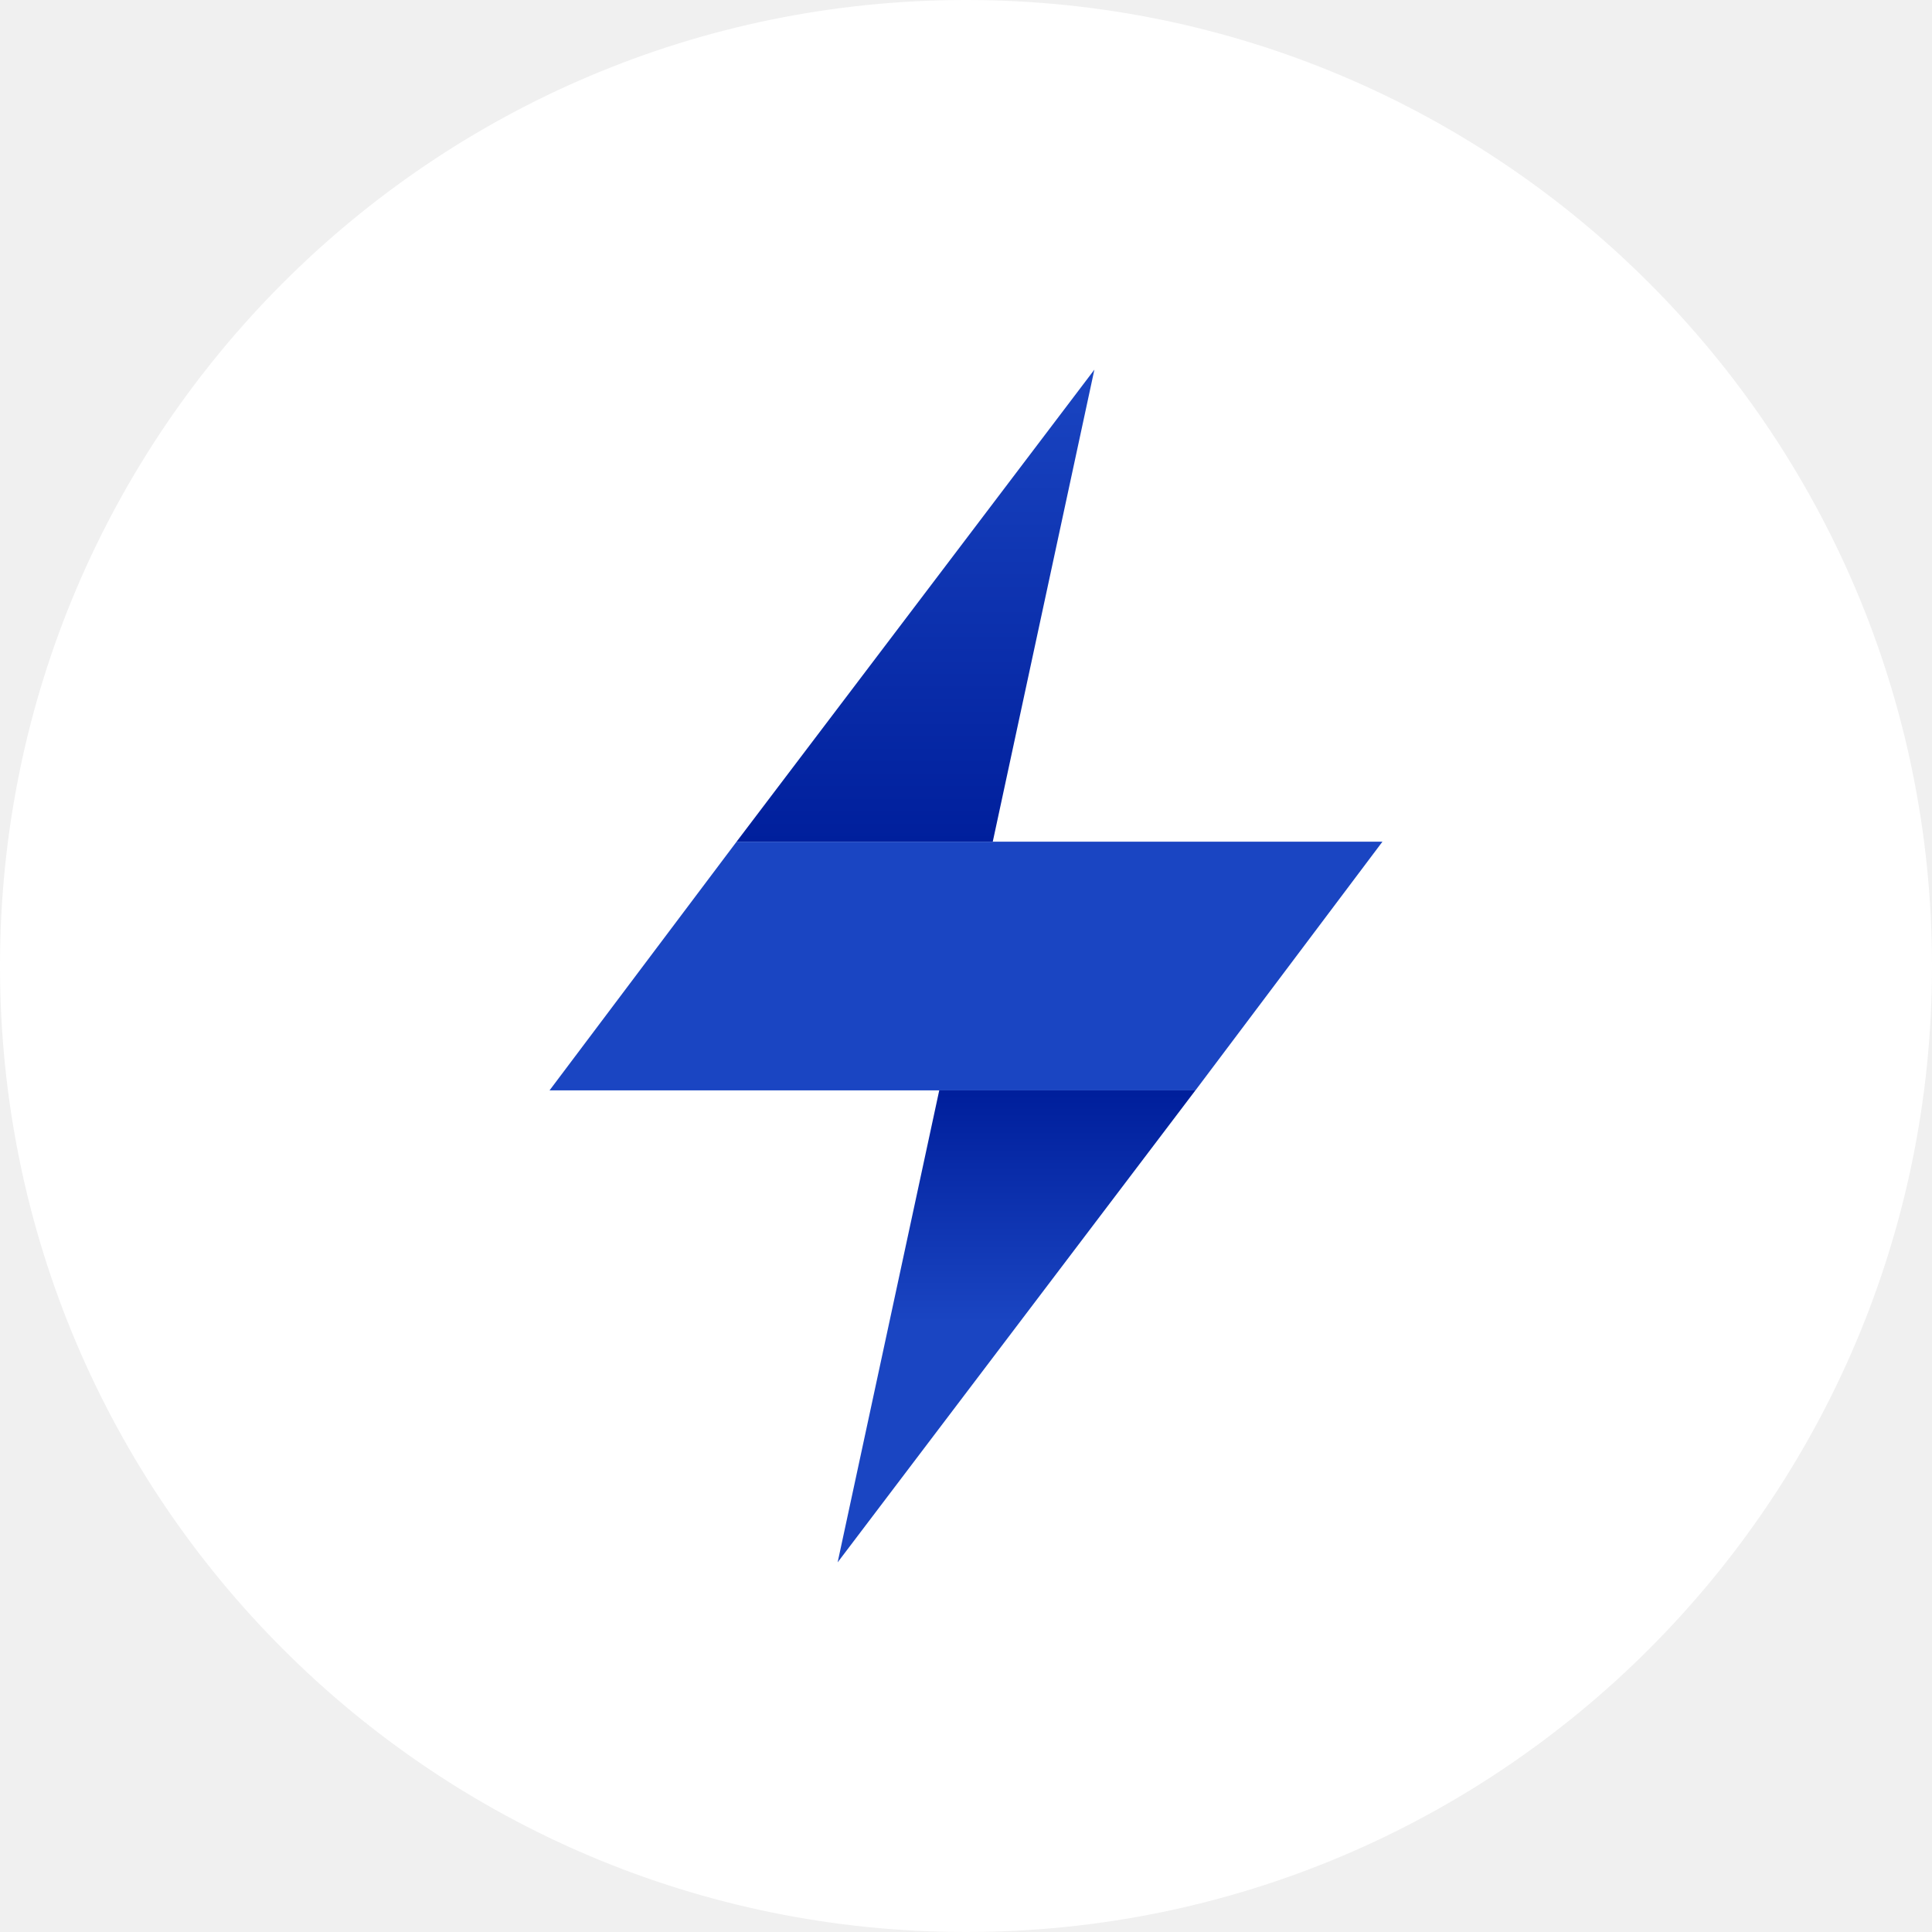
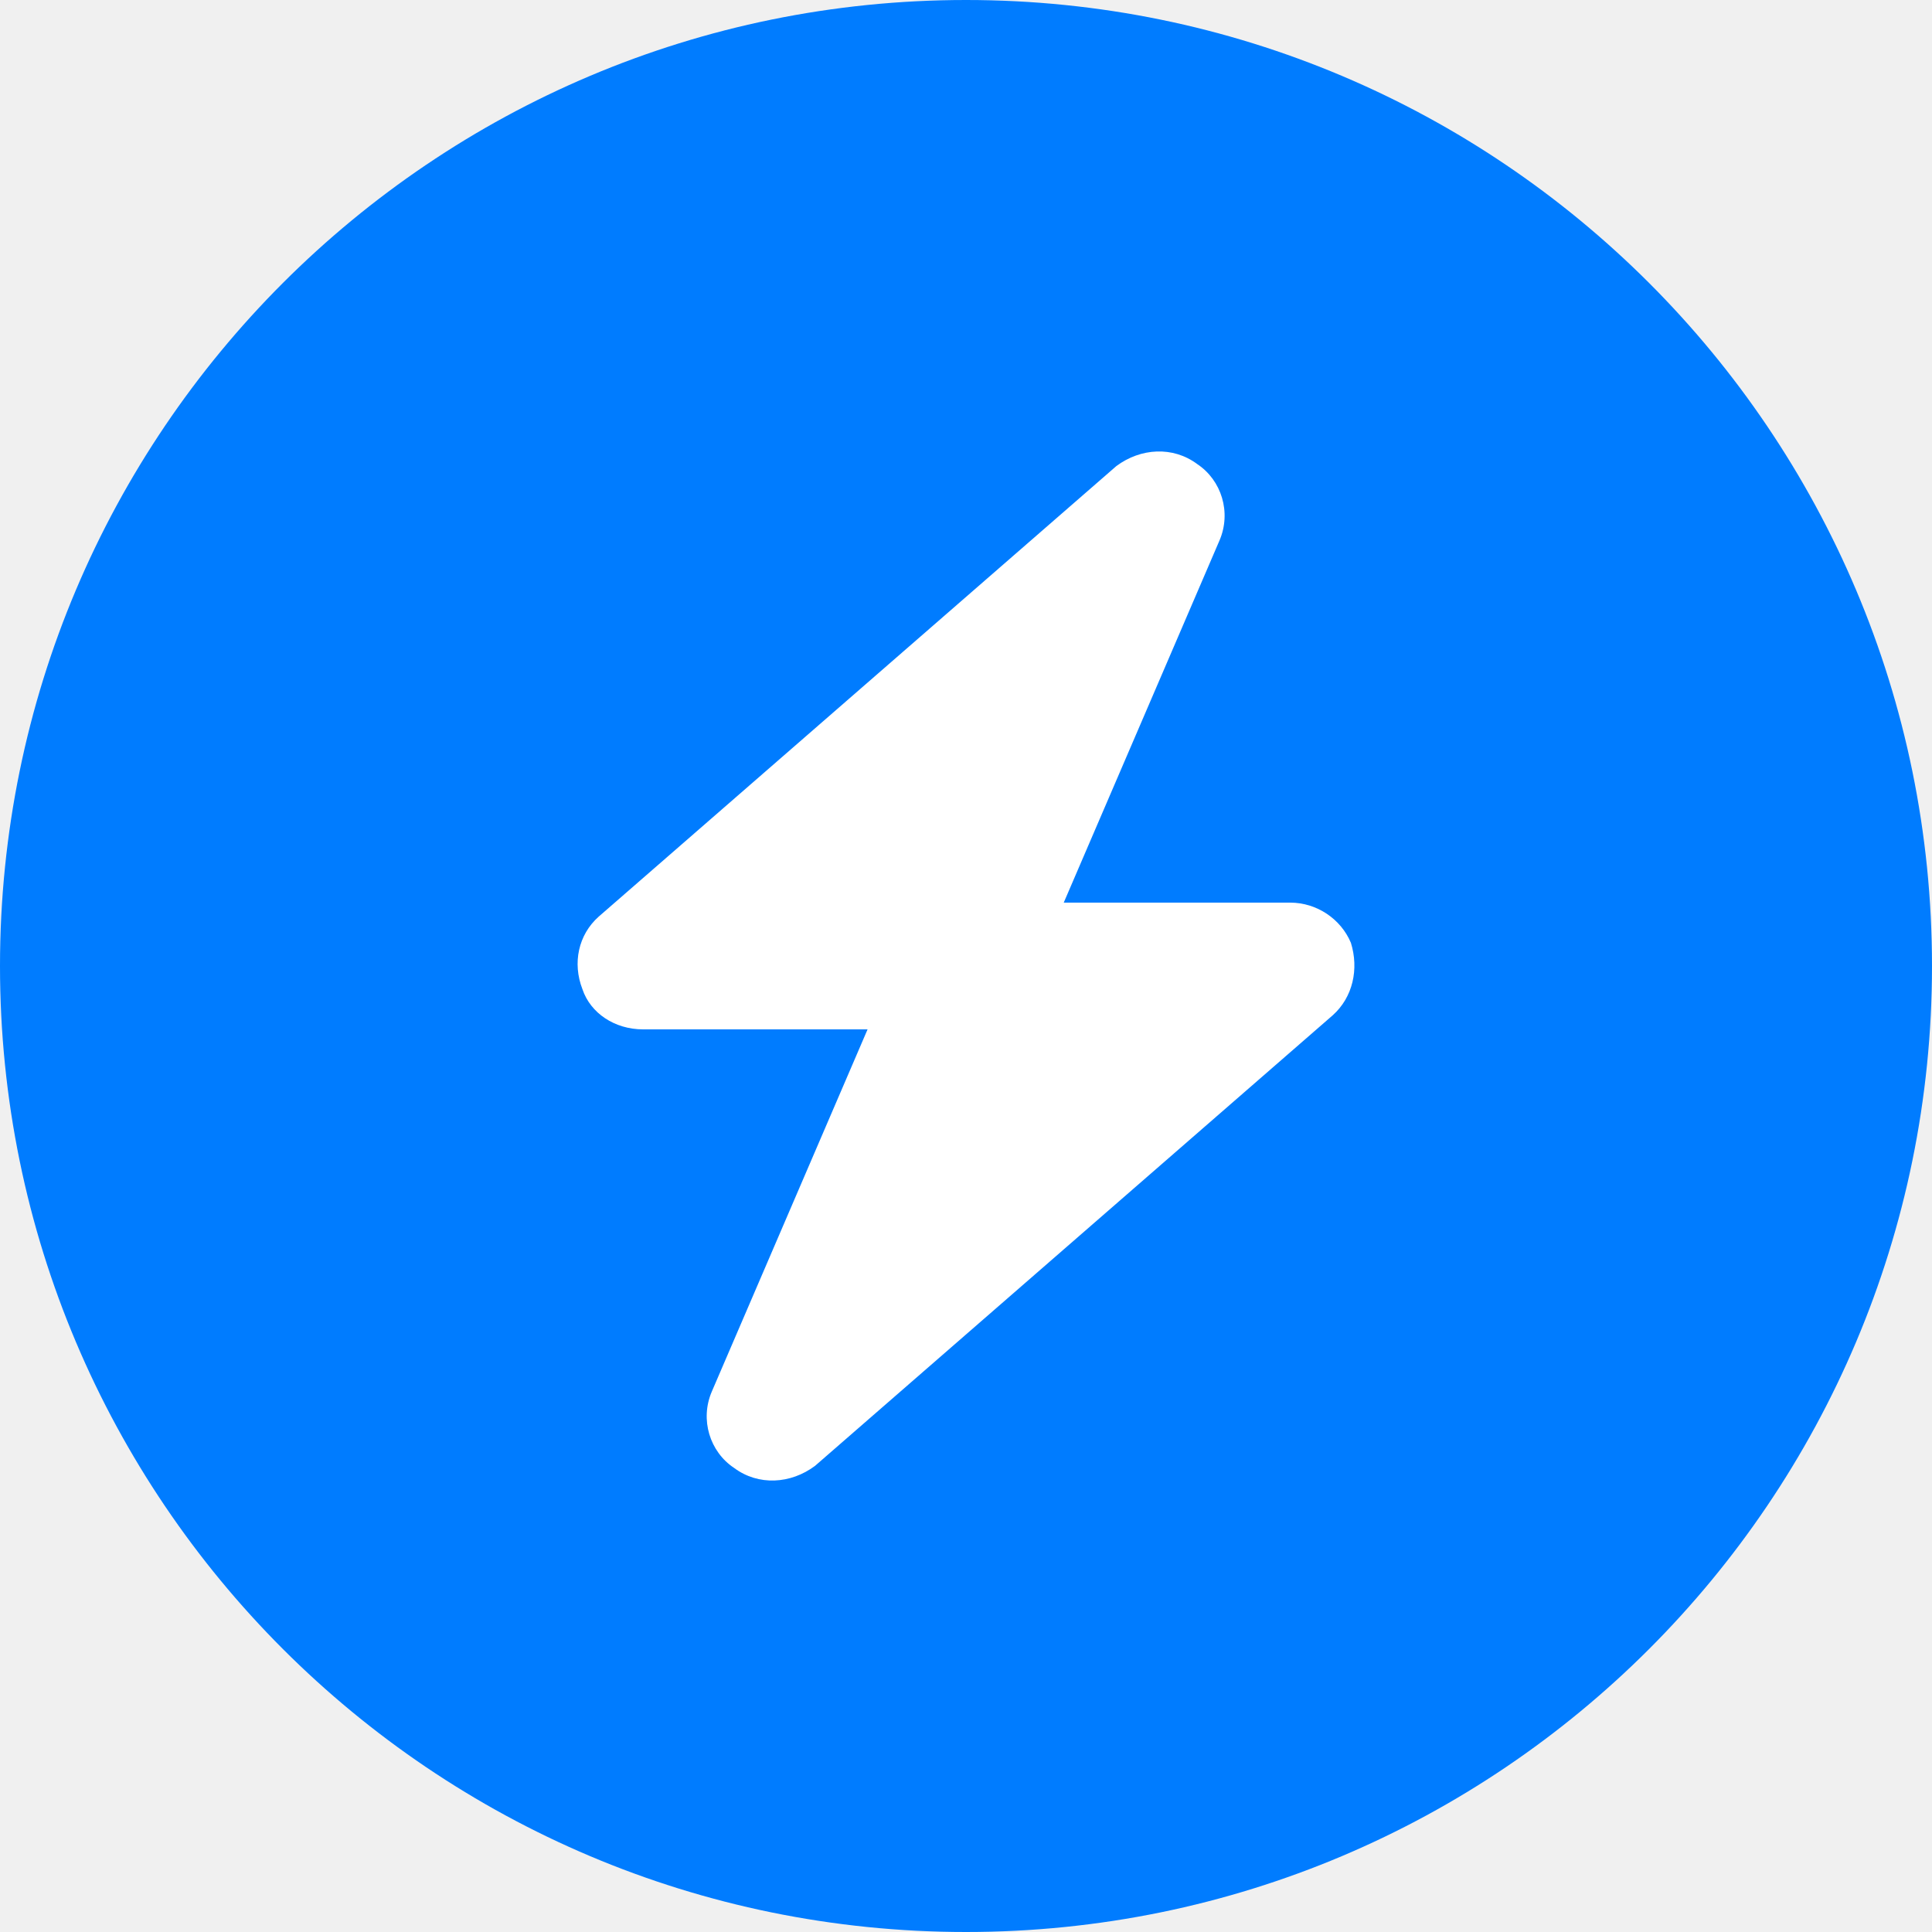
- <svg xmlns="http://www.w3.org/2000/svg" xmlns:xlink="http://www.w3.org/1999/xlink" width="198" height="198" viewBox="0 0 198 198" className="expanded">
-   <defs>
-     <linearGradient id="linear-gradient-mex" x1="0.5" x2="0.5" y2="1" gradientUnits="objectBoundingBox">
-       <stop offset="0" stop-color="#1a45c2" />
-       <stop offset="1" stop-color="#001f9c" />
-     </linearGradient>
-     <linearGradient id="linear-gradient-mex-2" x1="0.5" y1="0.491" x2="0.5" y2="0.009" xlink:href="#linear-gradient-mex" />
-   </defs>
-   <g transform="translate(0.237 0.236)">
-     <circle cx="99" cy="99" r="99" transform="translate(-0.237 -0.236)" fill="#fff" />
-     <g transform="translate(56.084 37.645)">
-       <g>
-         <path d="M378.85,152.213l-10.414,48.375H342.182Z" transform="translate(-323.013 -152.213)" fill-rule="evenodd" fill="url(#linear-gradient-mex)" />
-         <path d="M380.4,271.184l-19.166,25.487H295.04l19.169-25.487Z" transform="translate(-295.04 -222.808)" fill="#1a45c2" fill-rule="evenodd" />
-         <path d="M404.314,333.864,367.646,382.24l10.414-48.376Z" transform="translate(-338.123 -260.002)" fill-rule="evenodd" fill="url(#linear-gradient-mex-2)" />
-       </g>
-     </g>
-   </g>
+ <svg xmlns="http://www.w3.org/2000/svg" width="200" height="200" viewBox="0 0 200 200" fill="none">
+   <rect width="200" height="200" rx="100" fill="#007CFF" />
+   <path d="M126.239 55.955L110.118 93.44H133.567C136.288 93.44 138.8 95.106 139.847 97.605C140.685 100.312 140.057 103.228 137.963 105.102L84.367 151.75C81.855 153.625 78.505 153.833 75.993 151.959C73.481 150.293 72.434 146.961 73.69 144.045L89.811 106.56H66.572C63.641 106.56 61.129 104.894 60.291 102.395C59.244 99.688 59.872 96.772 61.966 94.898L115.562 48.249C118.074 46.375 121.424 46.167 123.936 48.041C126.448 49.707 127.495 53.039 126.239 55.955Z" fill="white" />
</svg>
